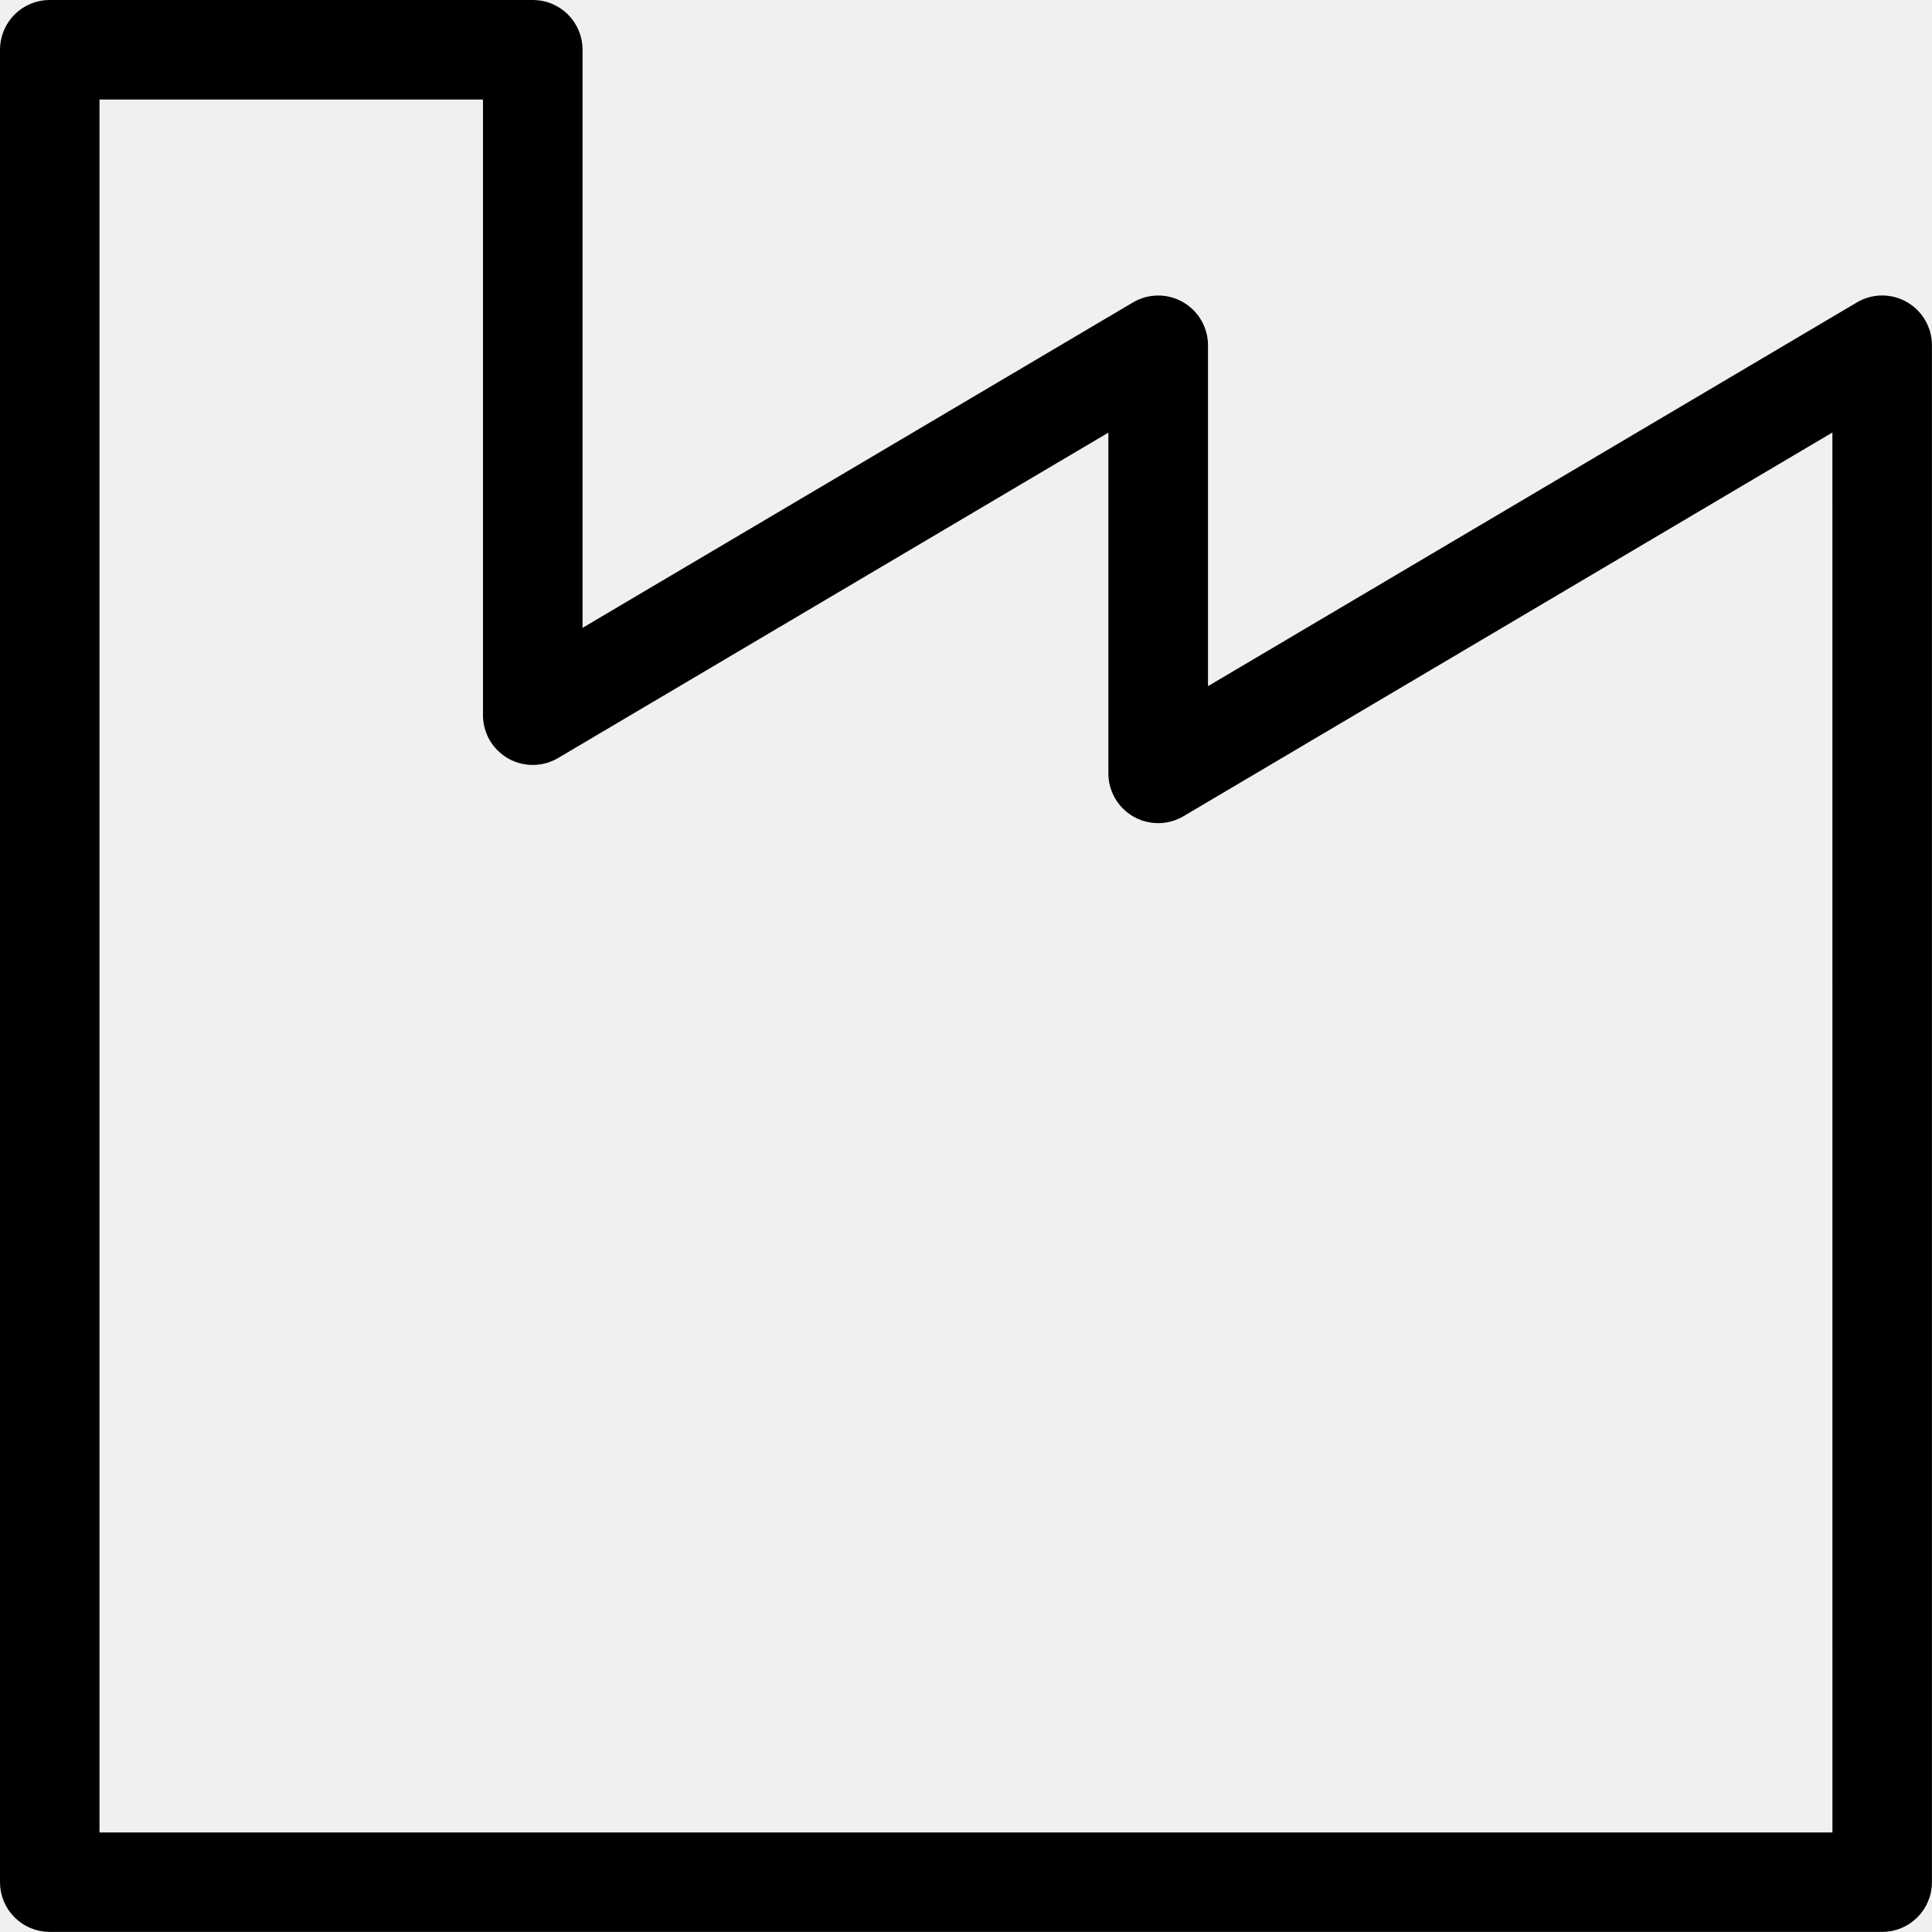
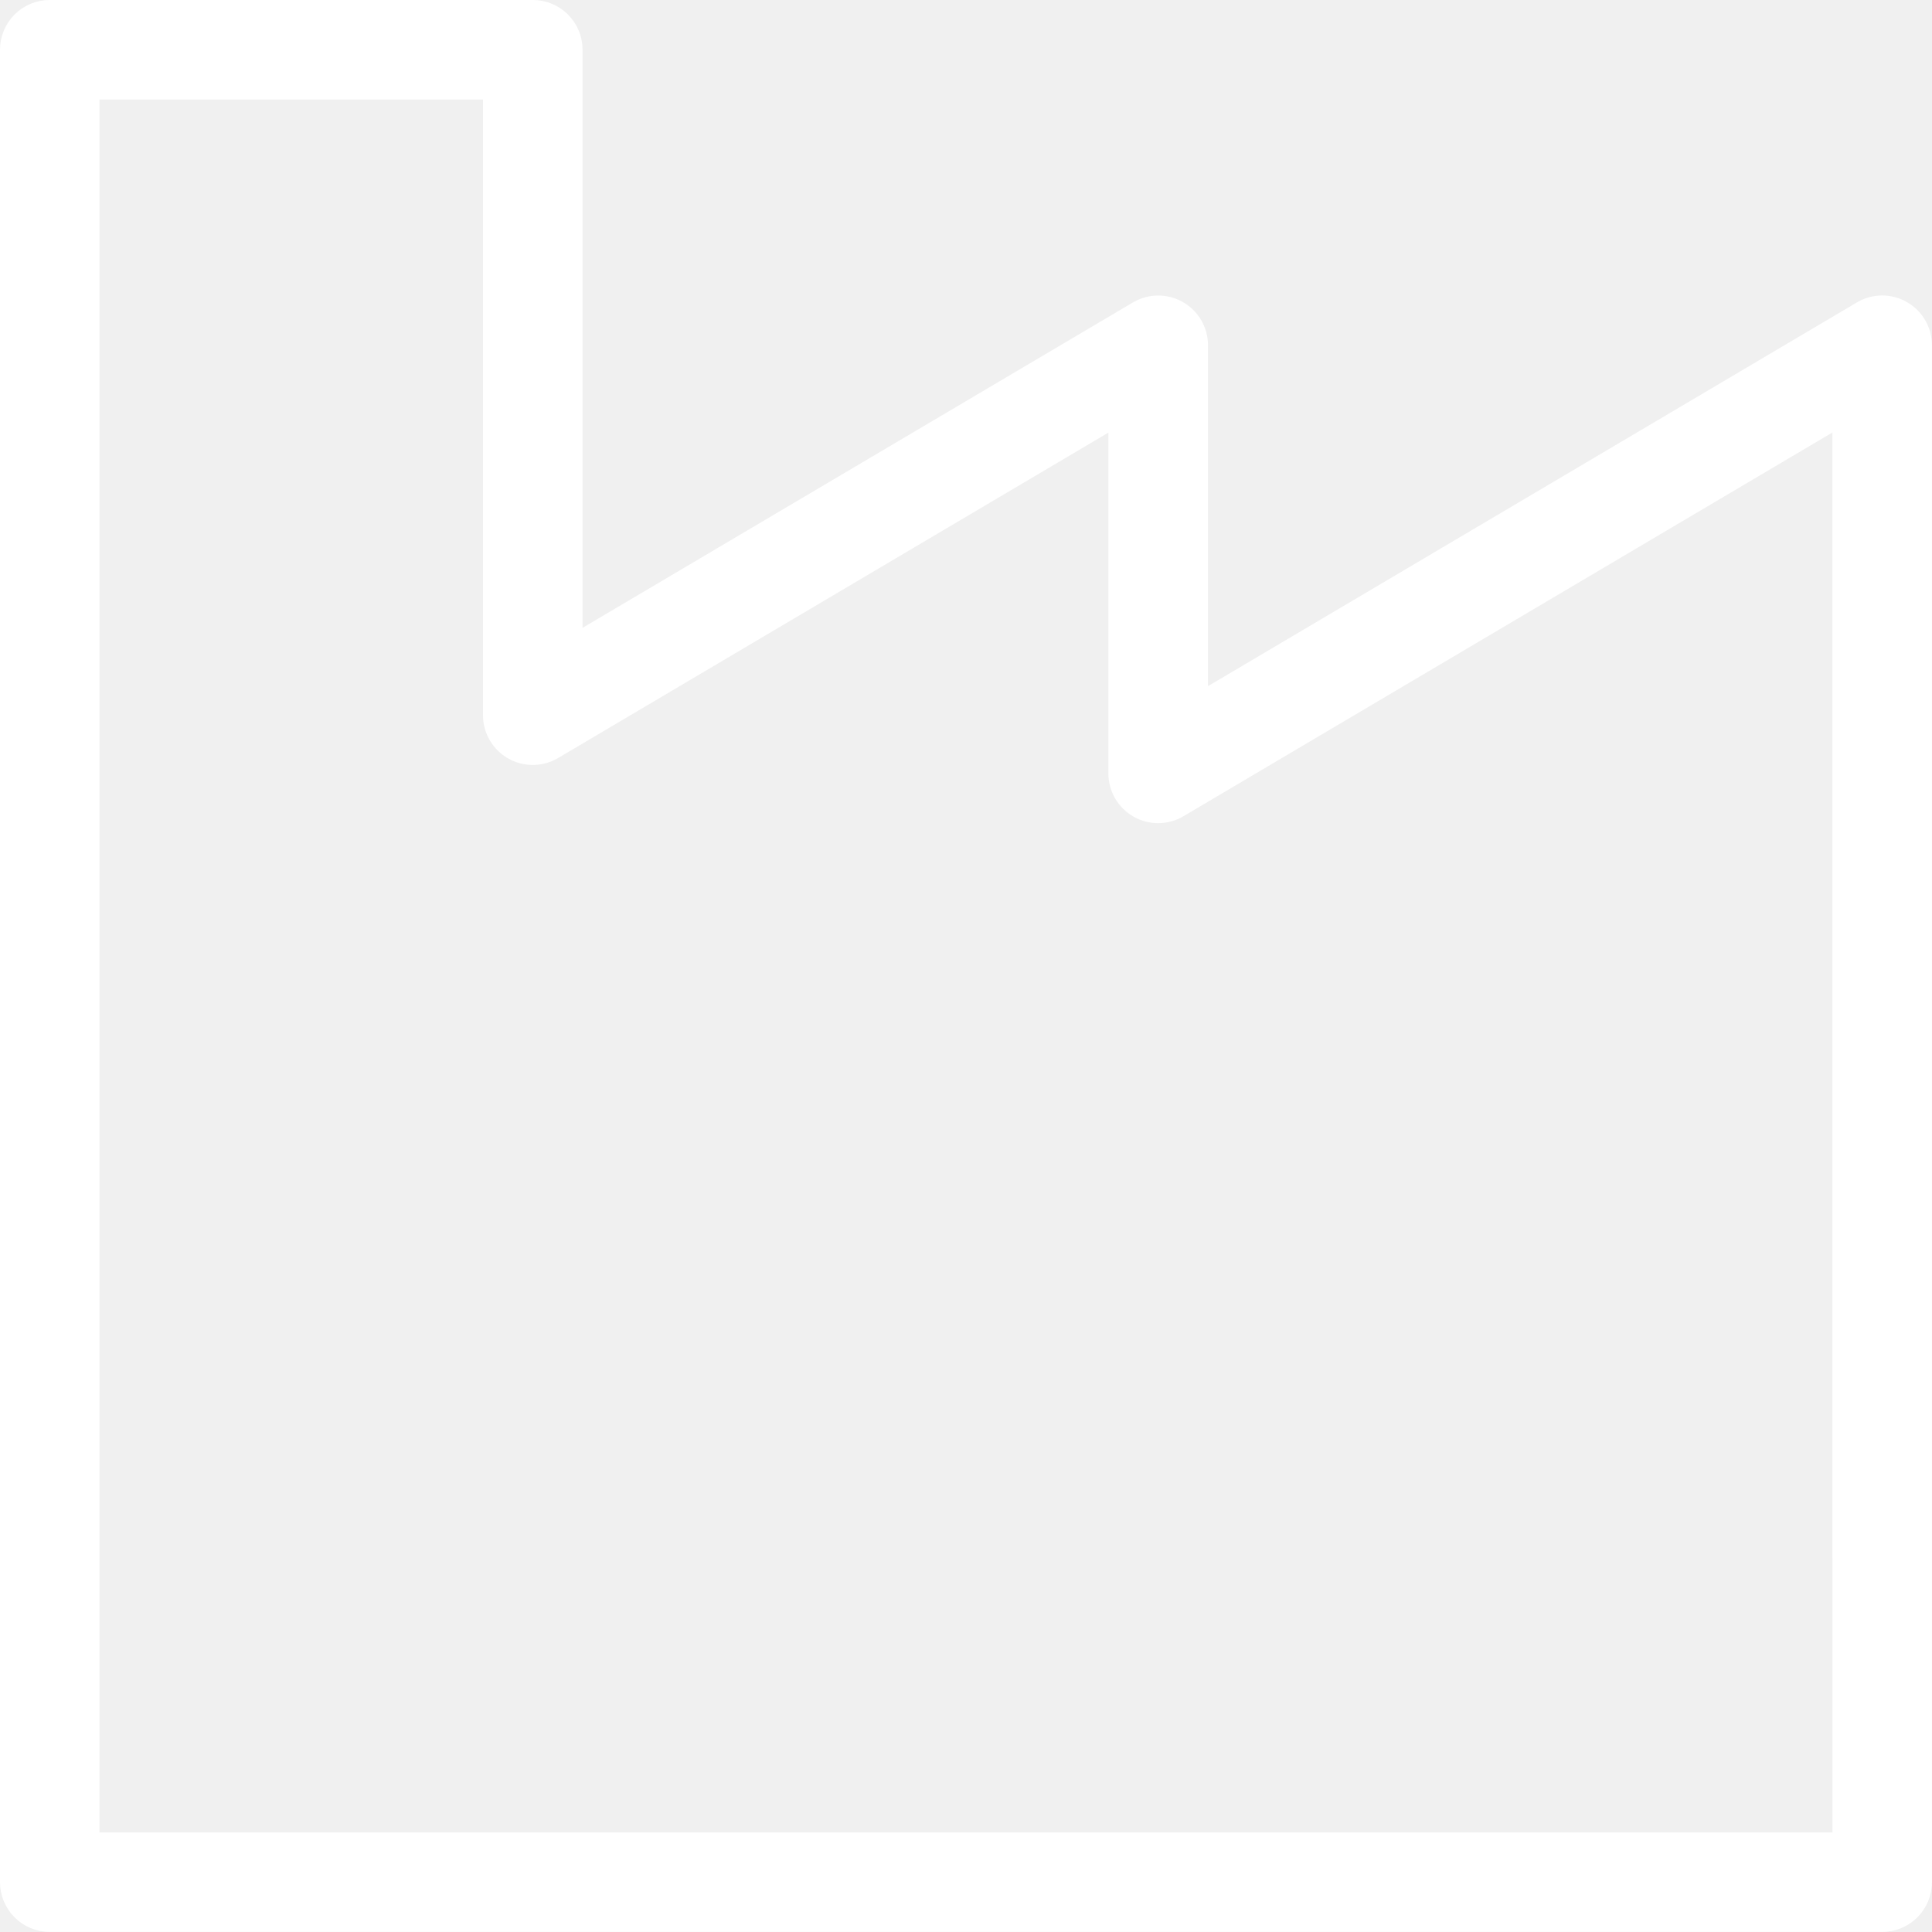
<svg xmlns="http://www.w3.org/2000/svg" width="83.295" height="83.295" viewBox="0 0 83.295 83.295">
  <g id="Group_699" data-name="Group 699" transform="translate(-116.169 -46.165)">
-     <path id="Path_1261" data-name="Path 1261" d="M198.133,59.622a1.636,1.636,0,0,0-1.653.012l-28.73,16.99V61.051a1.646,1.646,0,0,0-2.483-1.416L140.785,74.11v-25.8a1.644,1.644,0,0,0-1.646-1.646H118.315a1.644,1.644,0,0,0-1.646,1.646v79a1.644,1.644,0,0,0,1.646,1.646h79a1.644,1.644,0,0,0,1.646-1.646V61.05a1.641,1.641,0,0,0-.83-1.429Zm-2.461,66.047H119.959V49.957h17.533V77a1.646,1.646,0,0,0,2.483,1.416l24.48-14.476V79.509a1.646,1.646,0,0,0,2.483,1.416l28.732-16.99Z" transform="translate(0 0)" fill="currentColor" stroke="currentColor" stroke-width="1" />
+     <path id="Path_1261" data-name="Path 1261" d="M198.133,59.622a1.636,1.636,0,0,0-1.653.012l-28.73,16.99V61.051a1.646,1.646,0,0,0-2.483-1.416L140.785,74.11v-25.8a1.644,1.644,0,0,0-1.646-1.646H118.315a1.644,1.644,0,0,0-1.646,1.646v79a1.644,1.644,0,0,0,1.646,1.646h79a1.644,1.644,0,0,0,1.646-1.646V61.05a1.641,1.641,0,0,0-.83-1.429Zm-2.461,66.047H119.959V49.957h17.533V77a1.646,1.646,0,0,0,2.483,1.416l24.48-14.476V79.509a1.646,1.646,0,0,0,2.483,1.416l28.732-16.99Z" transform="translate(0 0)" fill="#fff" stroke="#fff" stroke-width="1" />
  </g>
</svg>
